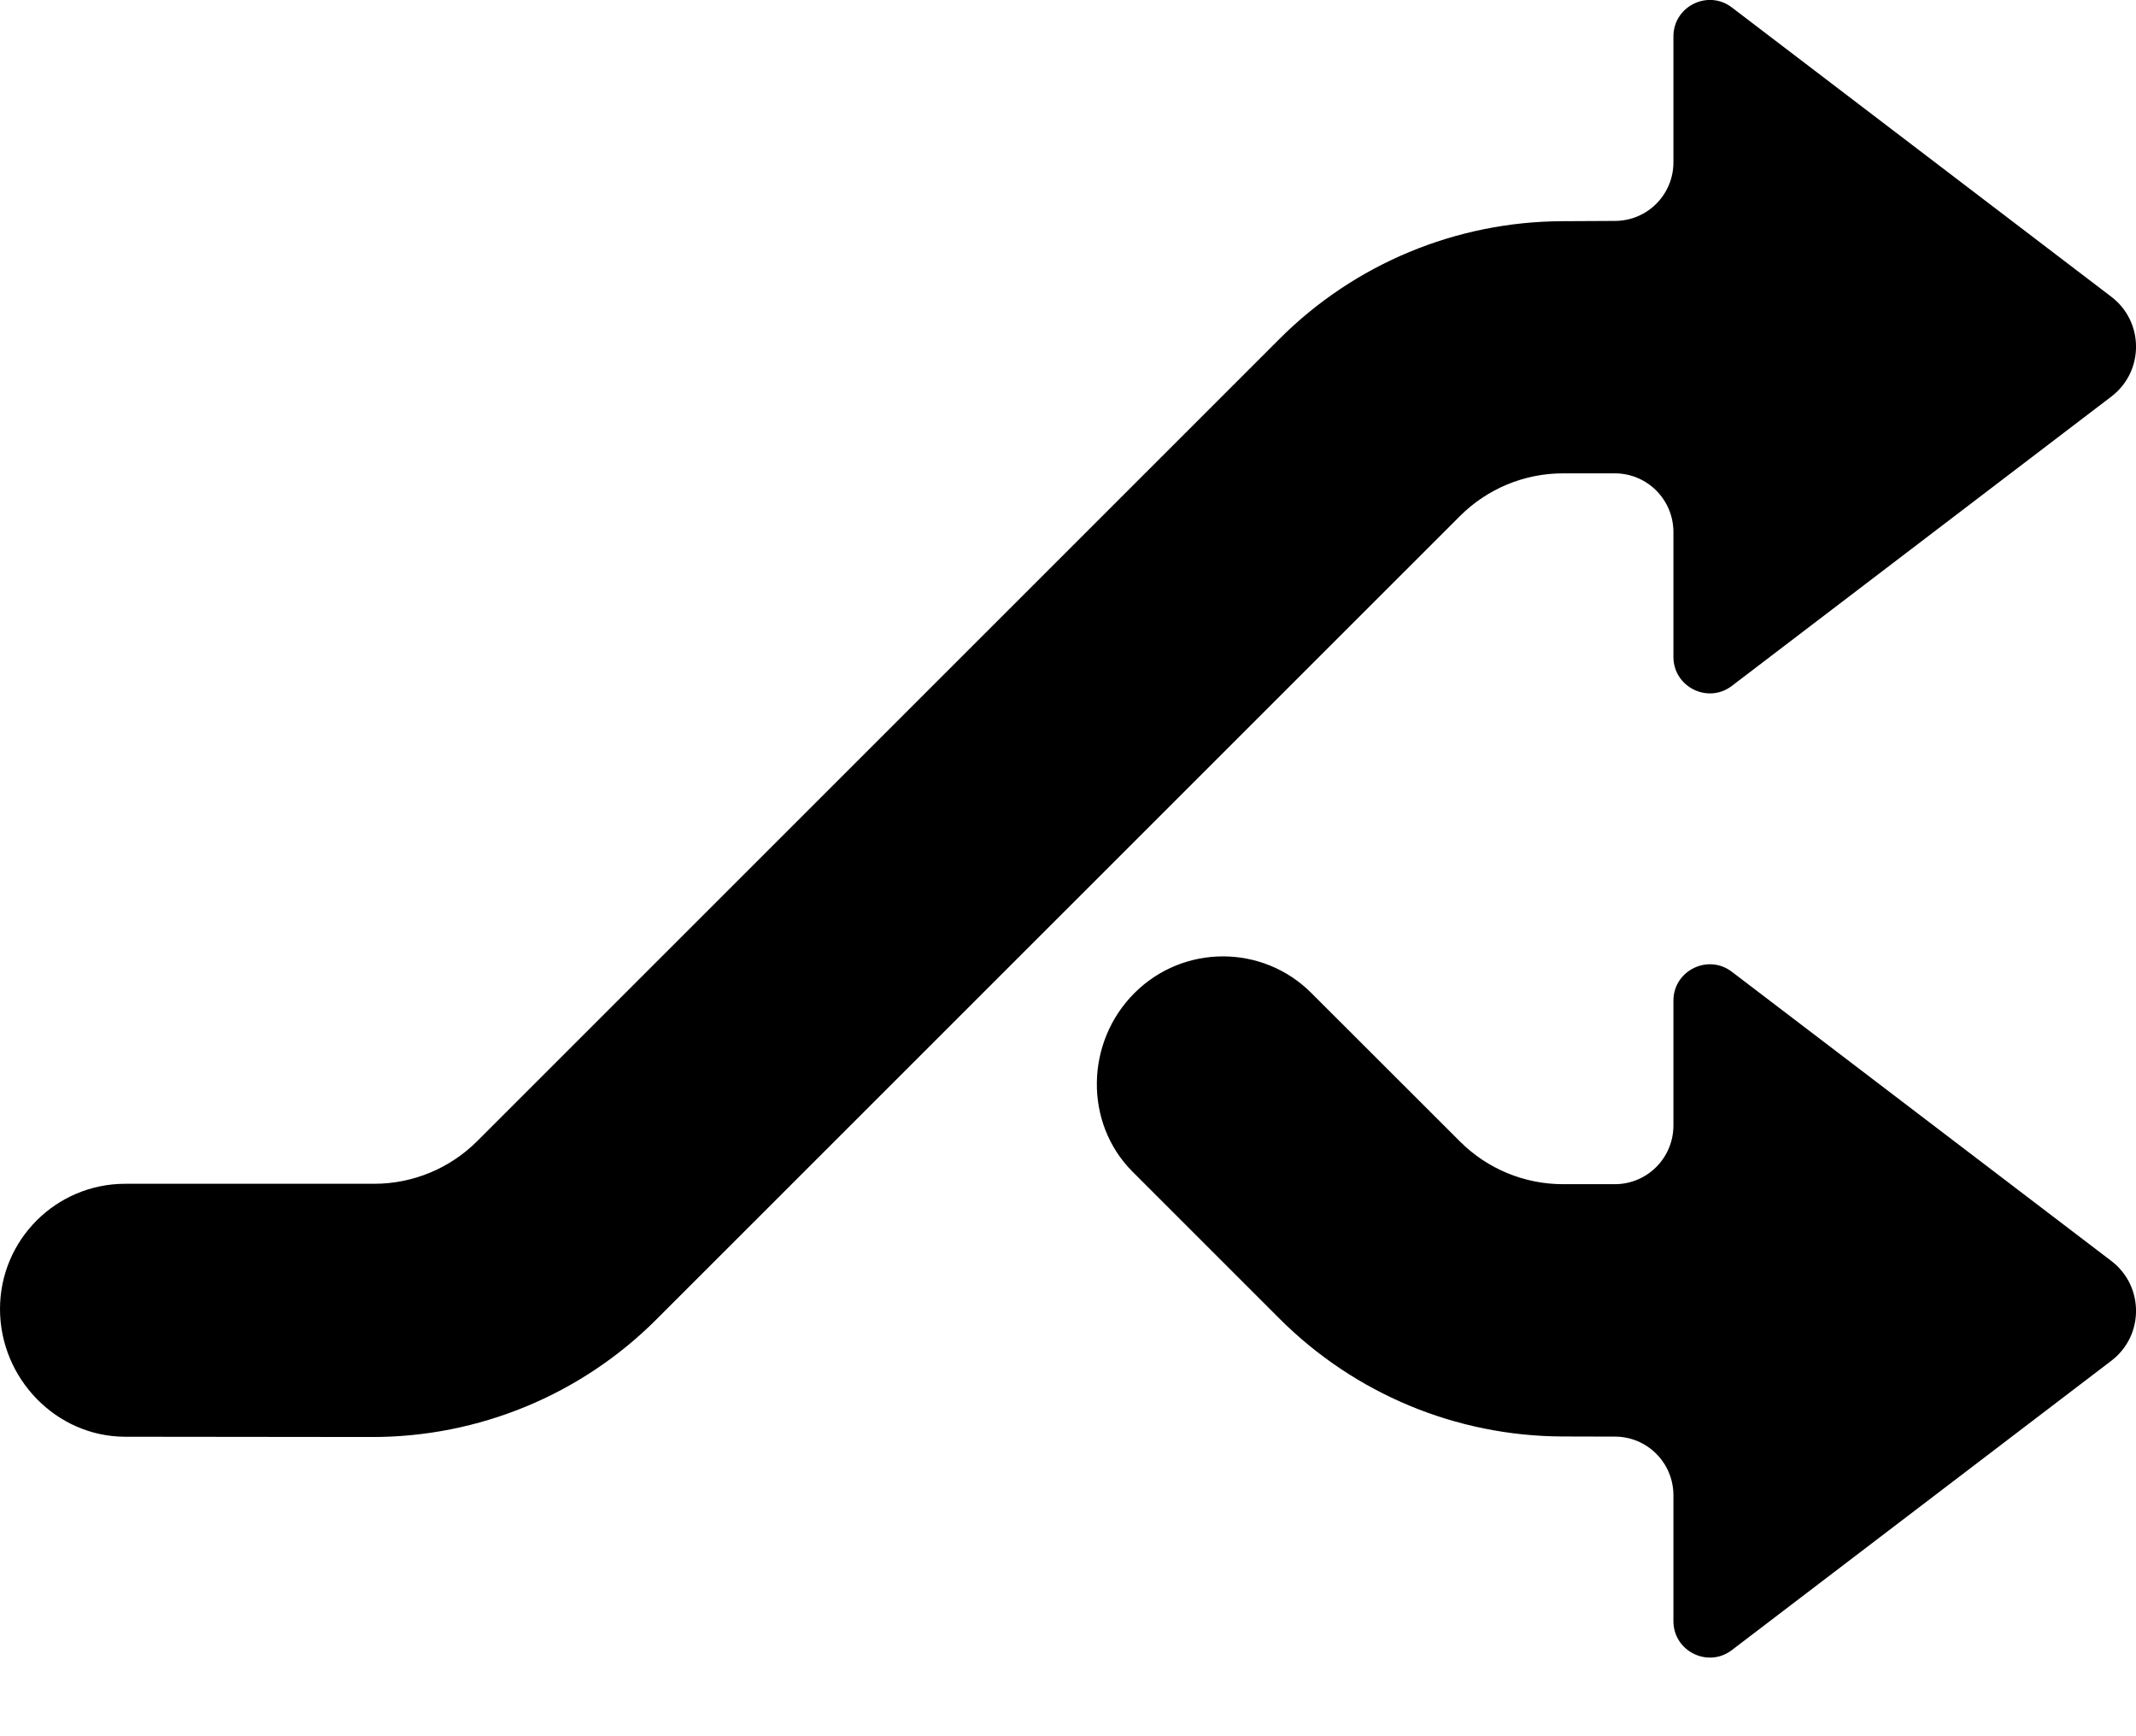
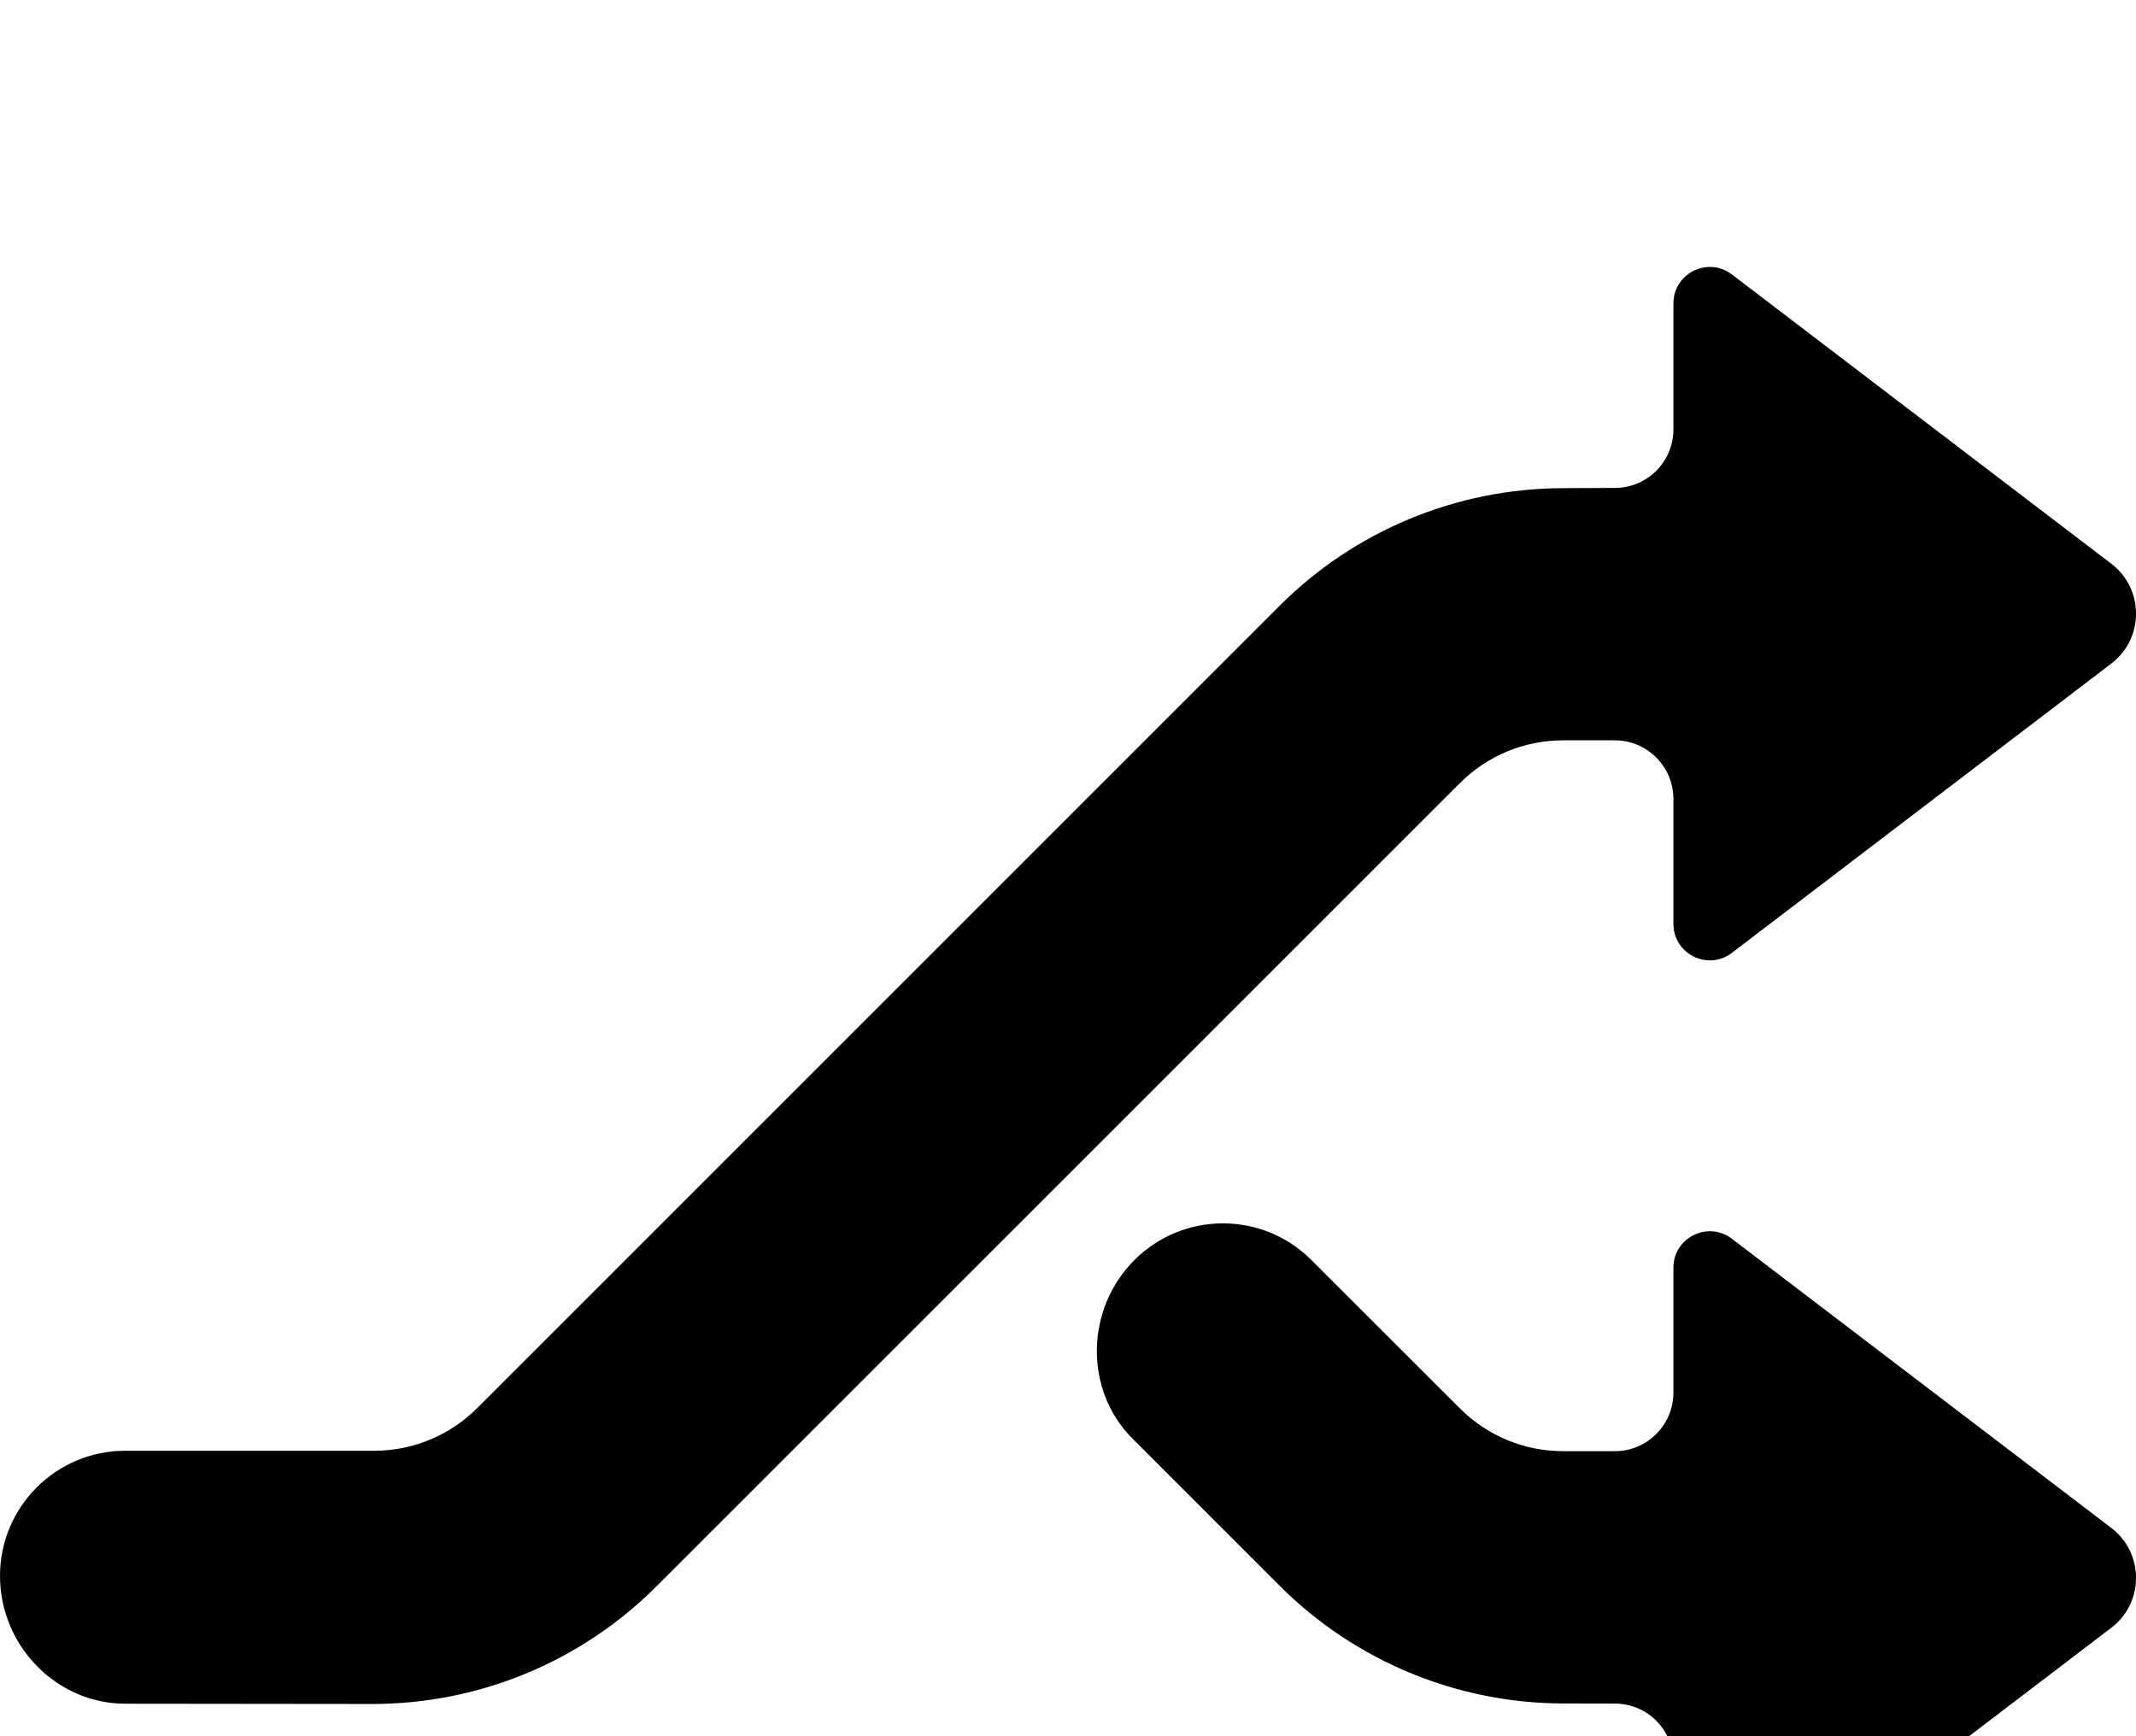
- <svg xmlns="http://www.w3.org/2000/svg" xmlns:xlink="http://www.w3.org/1999/xlink" viewBox="0 0 16 13" version="1.1">
-   <defs>
-     <path d="M-1.42108547e-14,11.806 C-1.42108547e-14,11.288 0.42,10.868 0.938,10.868 L2.803,10.868 C3.093,10.868 3.37,10.753 3.575,10.548 L9.585,4.538 C10.147,3.976 10.908,3.66 11.703,3.657 L12.098,3.655 C12.34,3.654 12.535,3.458 12.535,3.216 L12.535,2.273 C12.535,2.047 12.794,1.919 12.973,2.056 L15.815,4.223 C16.062,4.411 16.062,4.783 15.815,4.971 L12.973,7.138 C12.794,7.275 12.535,7.147 12.535,6.921 L12.535,5.986 C12.535,5.743 12.339,5.546 12.096,5.546 L11.708,5.546 C11.418,5.546 11.141,5.661 10.936,5.866 L4.918,11.883 C4.353,12.449 3.586,12.766 2.785,12.765 L0.937,12.763 C0.419,12.762 -1.42108547e-14,12.324 -1.42108547e-14,11.806 Z M8.498,9.439 C8.864,9.073 9.458,9.073 9.823,9.439 L10.936,10.551 C11.141,10.756 11.418,10.871 11.708,10.871 L12.096,10.871 C12.339,10.871 12.535,10.674 12.535,10.431 L12.535,9.496 C12.535,9.271 12.794,9.143 12.973,9.28 L15.815,11.446 C16.062,11.634 16.062,12.006 15.815,12.194 L12.973,14.361 C12.794,14.498 12.535,14.37 12.535,14.144 L12.535,13.202 C12.535,12.959 12.34,12.763 12.098,12.762 L11.703,12.761 C10.908,12.758 10.147,12.441 9.585,11.879 L8.484,10.778 C8.118,10.412 8.131,9.805 8.498,9.439 Z" id="path-2" />
-   </defs>
-   <g id="Symbols" stroke="none" stroke-width="1" fill="none" fill-rule="evenodd">
-     <g id="Icon/Editor/else_empty-block" transform="translate(0, -2)">
-       <g id="Group">
-         <g id="shuffle">
-           <use fill="currentColor" xlink:href="#path-2" />
-         </g>
-       </g>
-     </g>
-   </g>
+ <svg xmlns="http://www.w3.org/2000/svg" viewBox="0 0 16 13" version="1.1">
+   <path fill="currentColor" d="M-1.42108547e-14,11.806 C-1.42108547e-14,11.288 0.42,10.868 0.938,10.868 L2.803,10.868 C3.093,10.868 3.37,10.753 3.575,10.548 L9.585,4.538 C10.147,3.976 10.908,3.66 11.703,3.657 L12.098,3.655 C12.34,3.654 12.535,3.458 12.535,3.216 L12.535,2.273 C12.535,2.047 12.794,1.919 12.973,2.056 L15.815,4.223 C16.062,4.411 16.062,4.783 15.815,4.971 L12.973,7.138 C12.794,7.275 12.535,7.147 12.535,6.921 L12.535,5.986 C12.535,5.743 12.339,5.546 12.096,5.546 L11.708,5.546 C11.418,5.546 11.141,5.661 10.936,5.866 L4.918,11.883 C4.353,12.449 3.586,12.766 2.785,12.765 L0.937,12.763 C0.419,12.762 -1.42108547e-14,12.324 -1.42108547e-14,11.806 Z M8.498,9.439 C8.864,9.073 9.458,9.073 9.823,9.439 L10.936,10.551 C11.141,10.756 11.418,10.871 11.708,10.871 L12.096,10.871 C12.339,10.871 12.535,10.674 12.535,10.431 L12.535,9.496 C12.535,9.271 12.794,9.143 12.973,9.28 L15.815,11.446 C16.062,11.634 16.062,12.006 15.815,12.194 L12.973,14.361 C12.794,14.498 12.535,14.37 12.535,14.144 L12.535,13.202 C12.535,12.959 12.34,12.763 12.098,12.762 L11.703,12.761 C10.908,12.758 10.147,12.441 9.585,11.879 L8.484,10.778 C8.118,10.412 8.131,9.805 8.498,9.439 Z" />
</svg>
